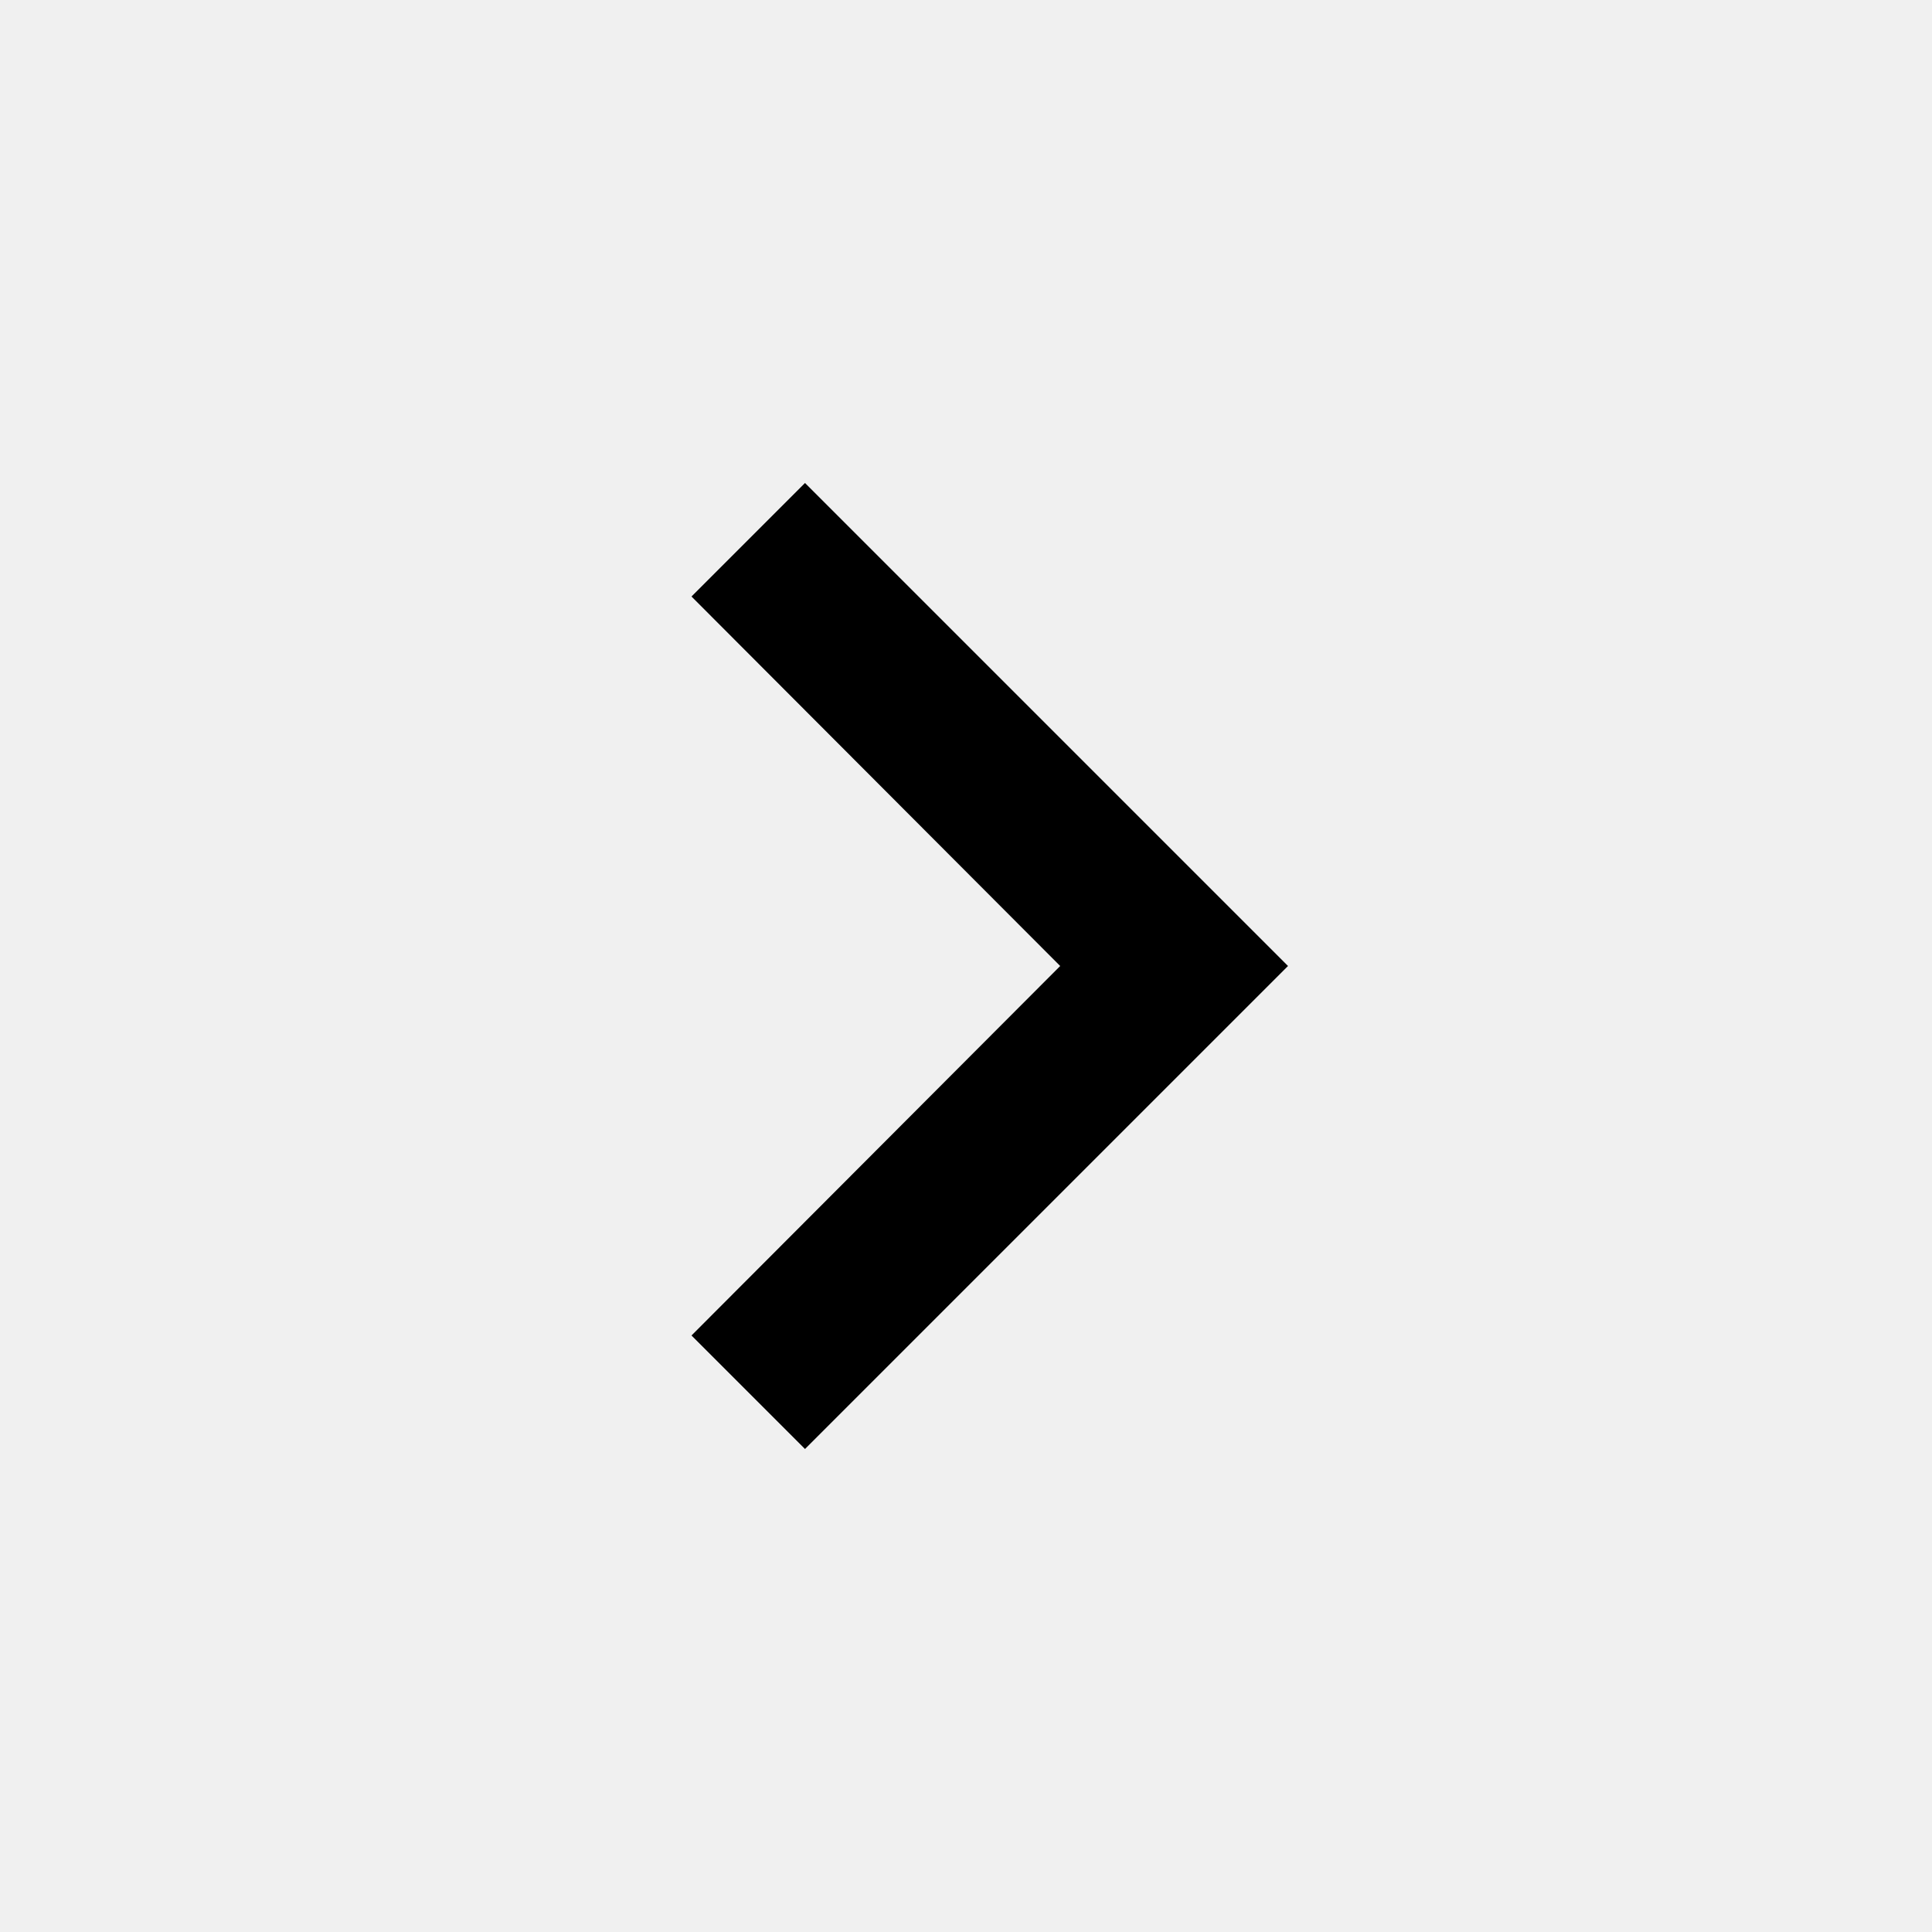
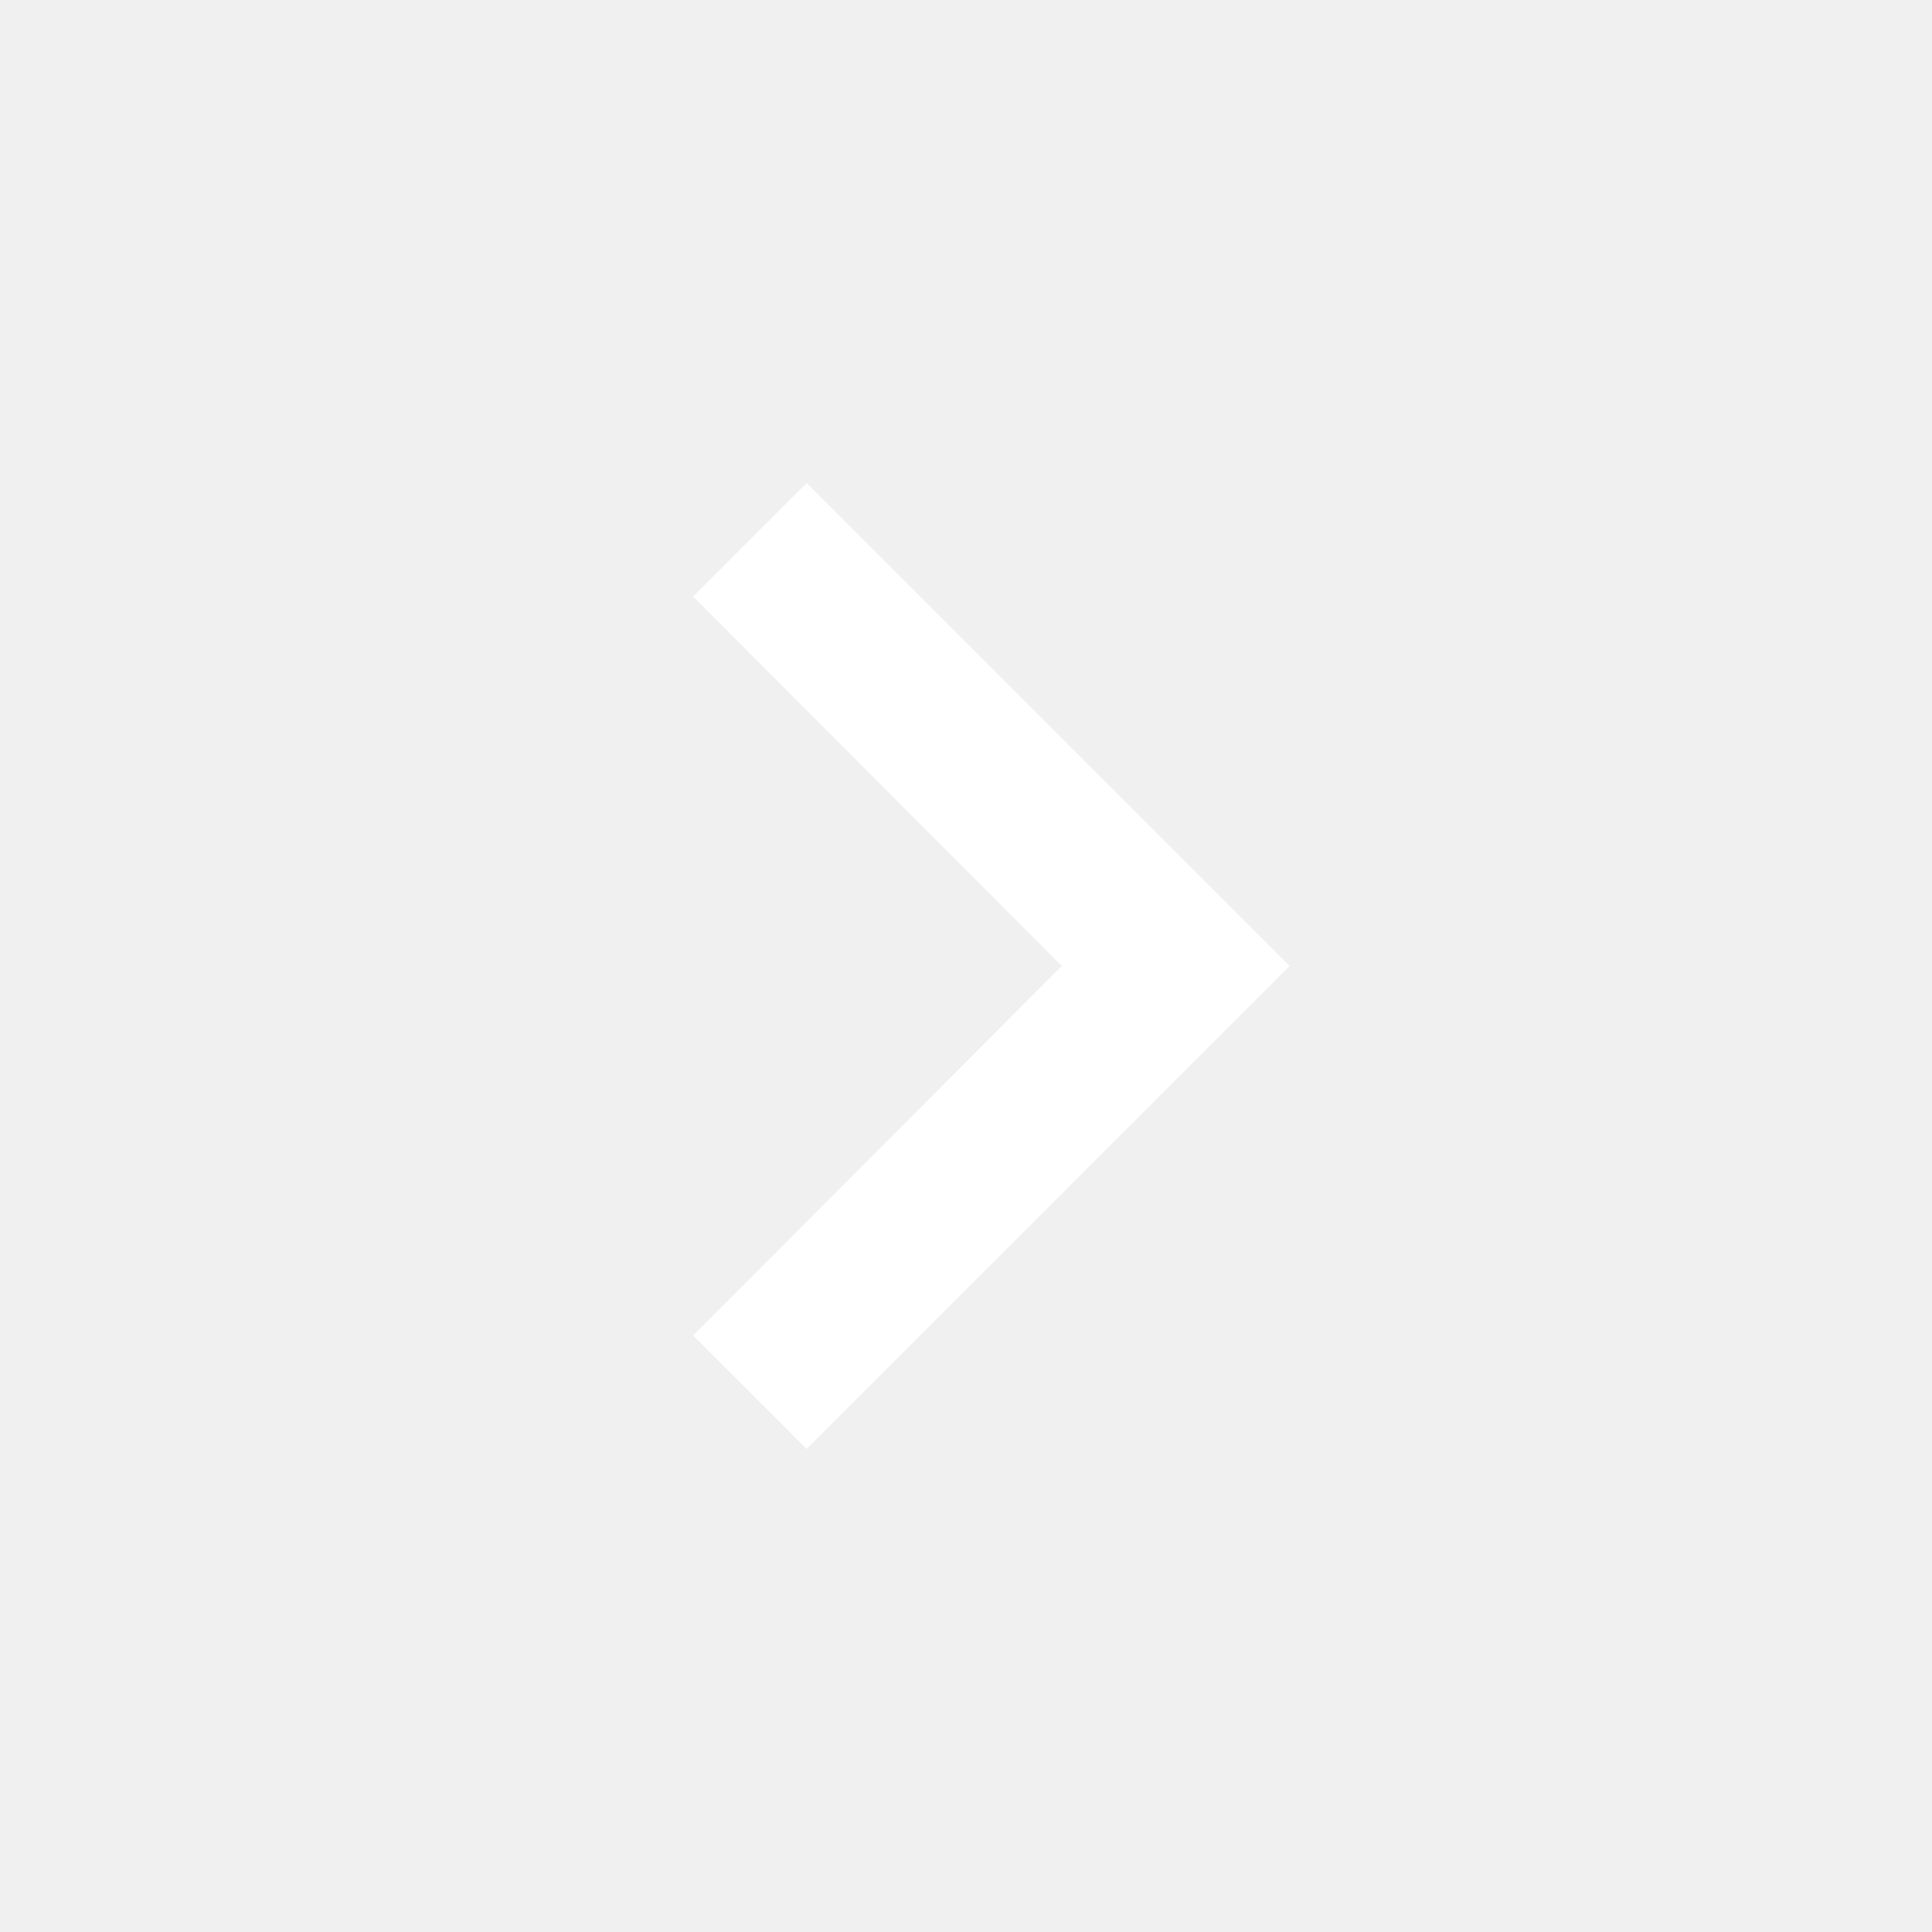
- <svg xmlns="http://www.w3.org/2000/svg" height="24" viewBox="0 0 24 24" width="24">
+ <svg xmlns="http://www.w3.org/2000/svg" viewBox="0 0 24 24" fill="white" width="48px" height="48px">
  <path d="M0 0h24v24H0V0z" fill="none" />
-   <path d="M8.59 16.59L13.17 12 8.59 7.41 10 6l6 6-6 6-1.41-1.41z" />
+   <path d="M10.02 6L8.61 7.41 13.19 12l-4.58 4.59L10.02 18l6-6-6-6z" />
</svg>
